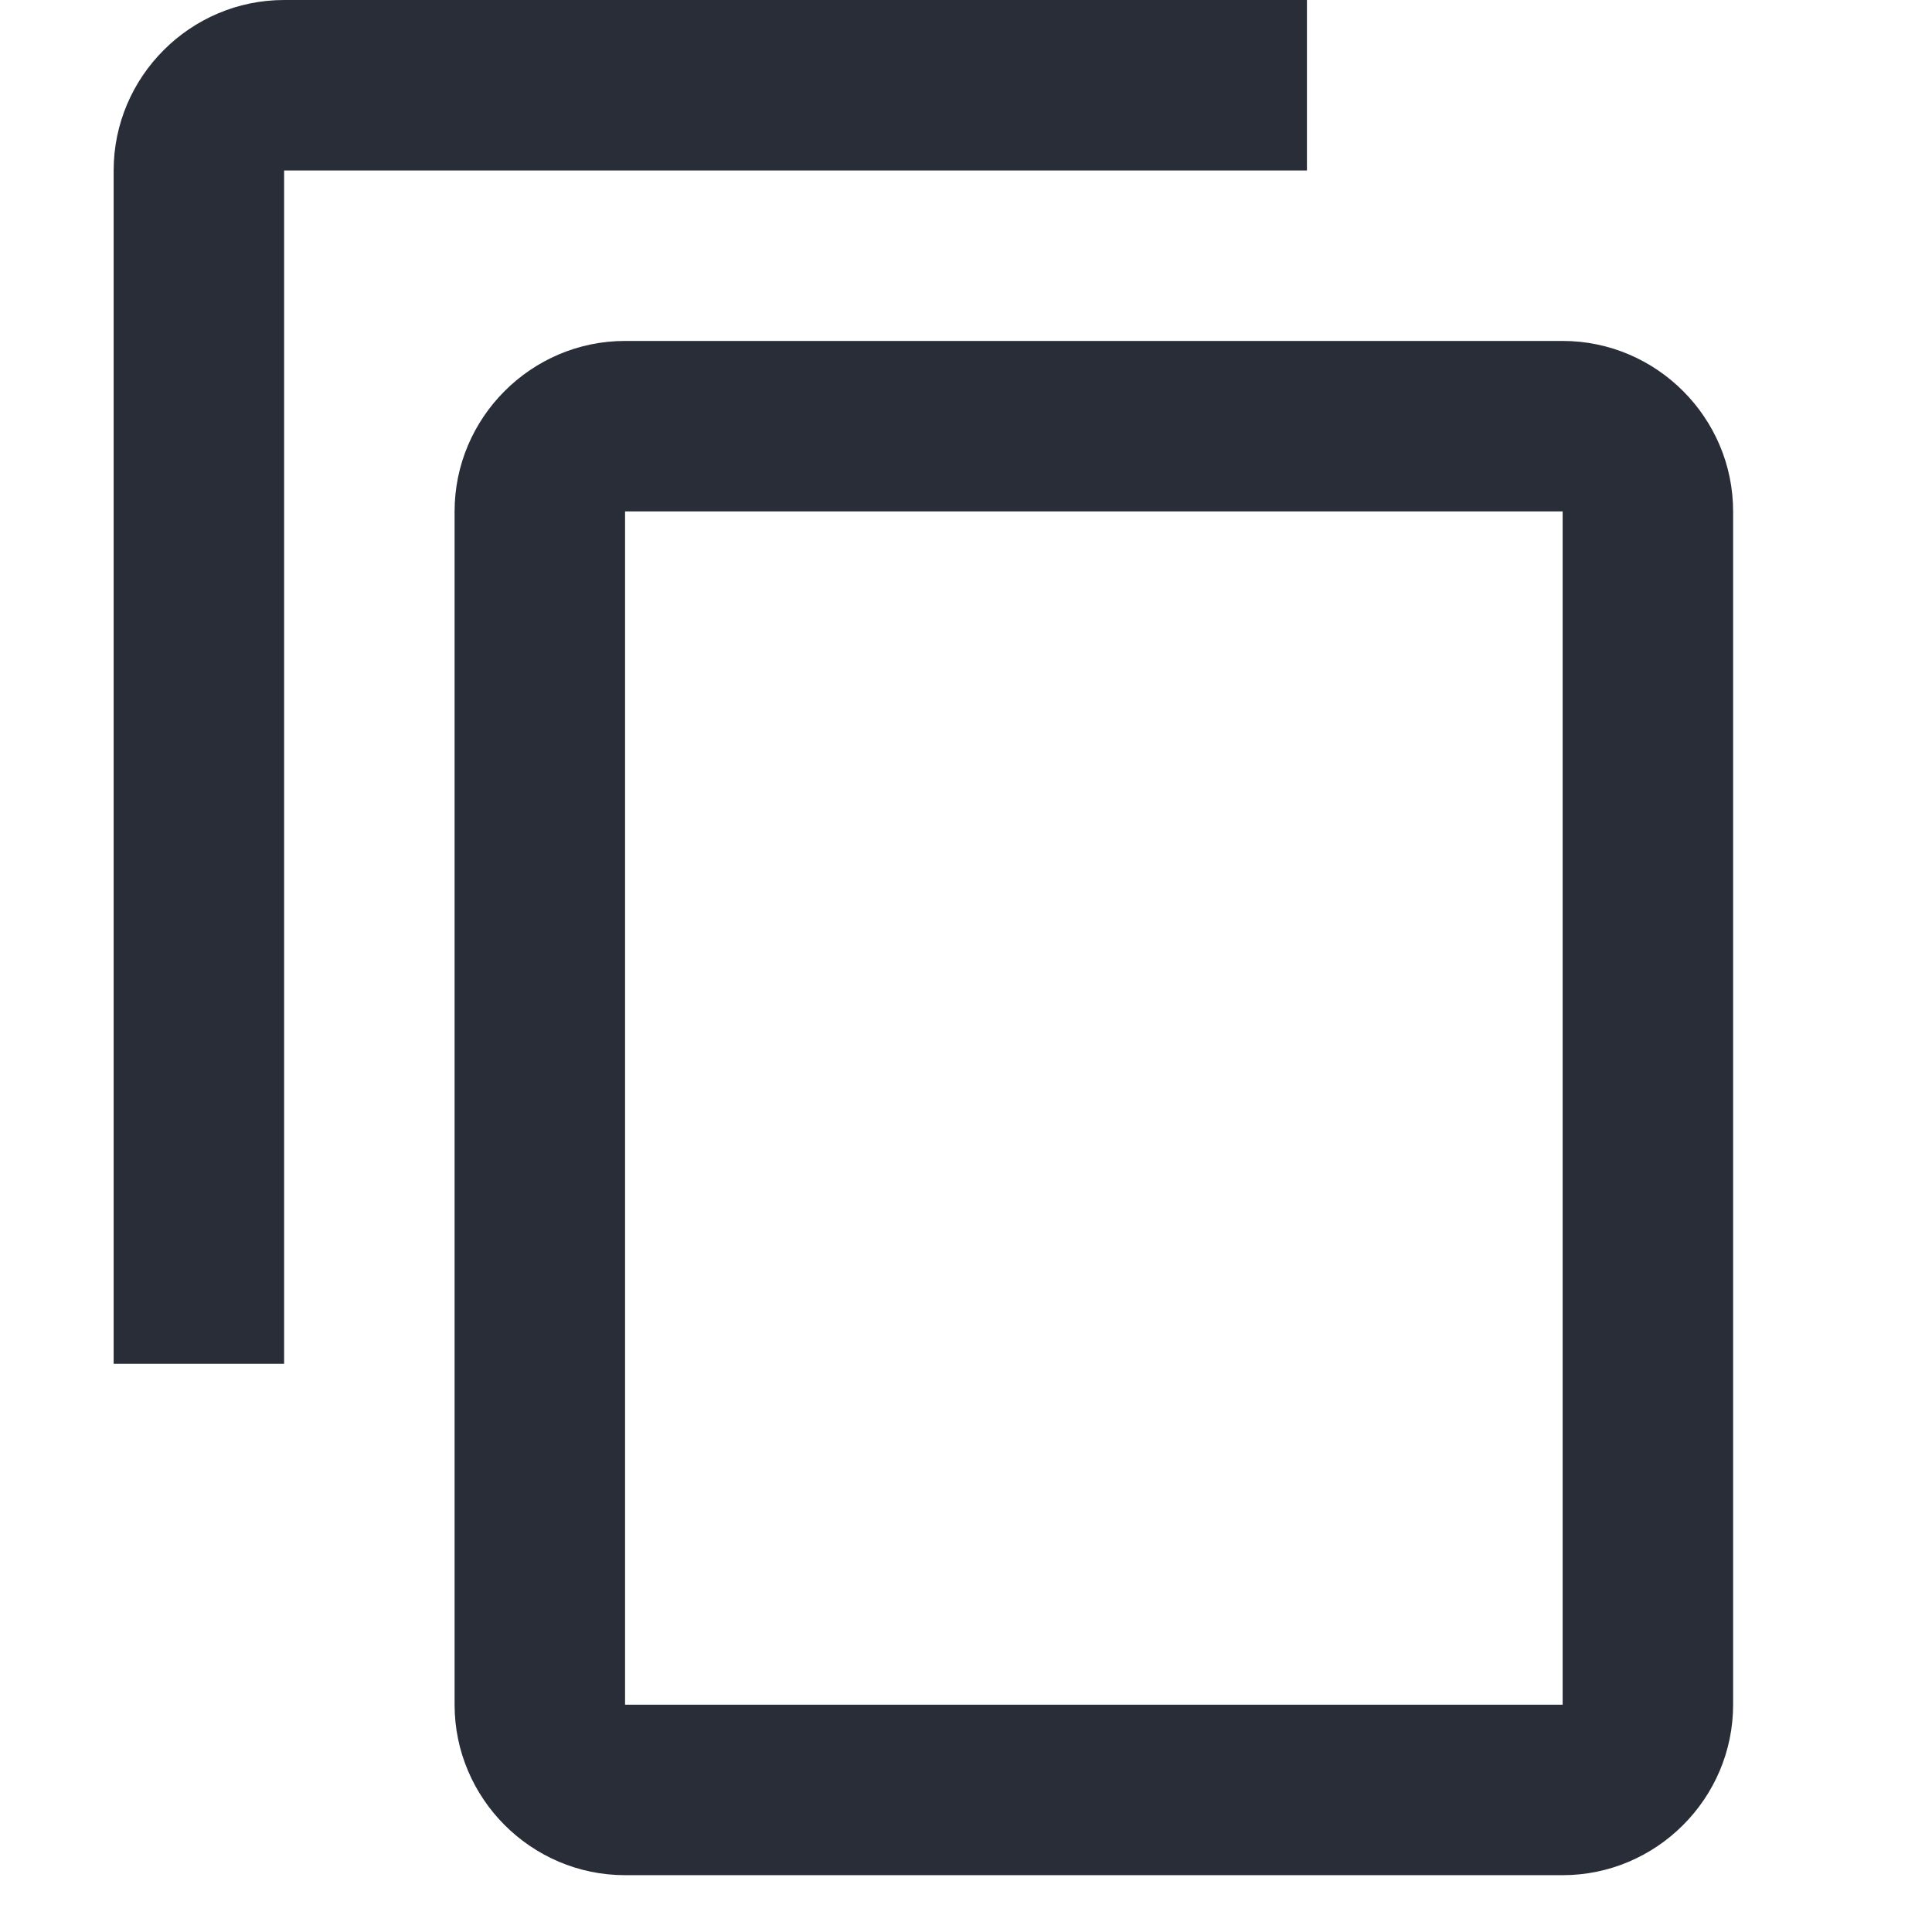
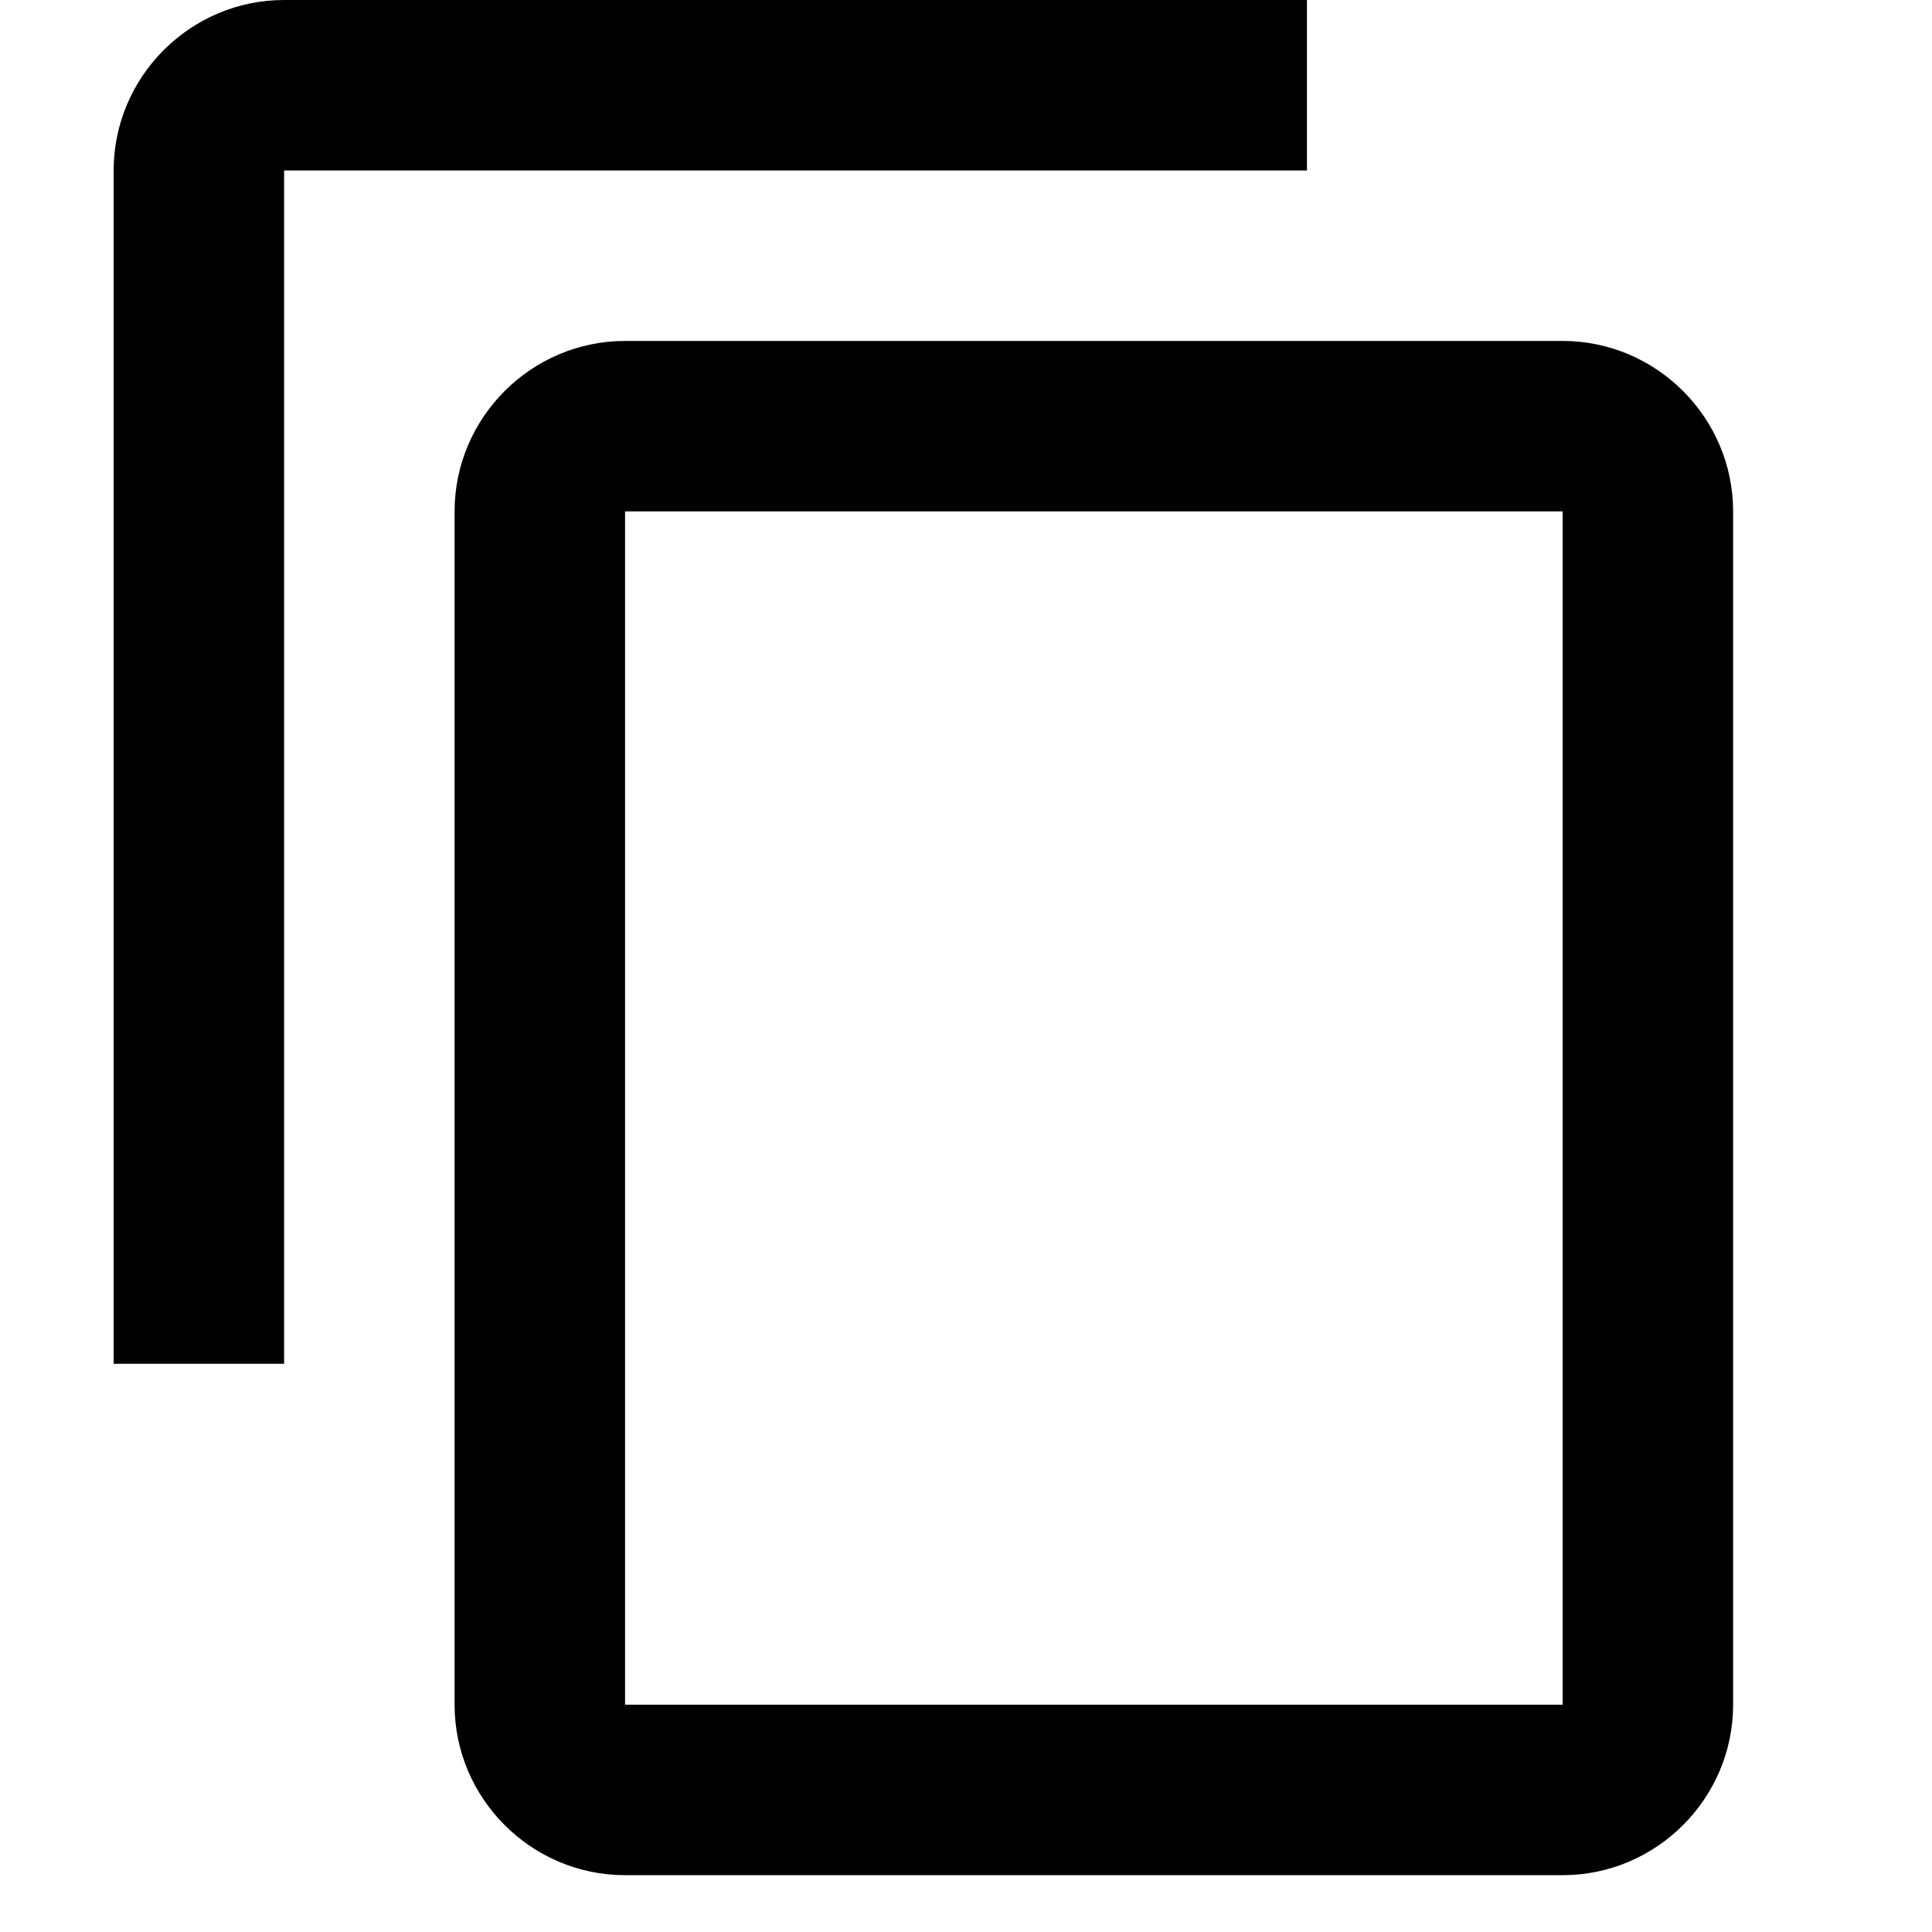
<svg xmlns="http://www.w3.org/2000/svg" width="32px" height="32px" viewBox="0 0 15 17" version="1.1">
  <defs />
  <g id="Page-1" stroke="none" stroke-width="1" fill="none" fill-rule="evenodd">
-     <g id="02-KSG-icons" transform="translate(-423, -438)" fill="#282D38">
+     <g id="02-KSG-icons" transform="translate(-423, -438)" fill="currentColor">
      <path d="M433.5,438 L424.5,438 C423.675,438 423,438.675 423,439.5 L423,450 L424.5,450 L424.5,439.5 L433.5,439.5 L433.5,438 L433.5,438 Z M435.75,441 L427.5,441 C426.675,441 426,441.675 426,442.5 L426,453 C426,453.825 426.675,454.5 427.5,454.5 L435.75,454.5 C436.575,454.5 437.25,453.825 437.25,453 L437.25,442.5 C437.25,441.675 436.575,441 435.75,441 L435.75,441 Z M435.75,453 L427.5,453 L427.5,442.5 L435.75,442.5 L435.75,453 L435.75,453 Z" id="copy" />
    </g>
  </g>
</svg>
